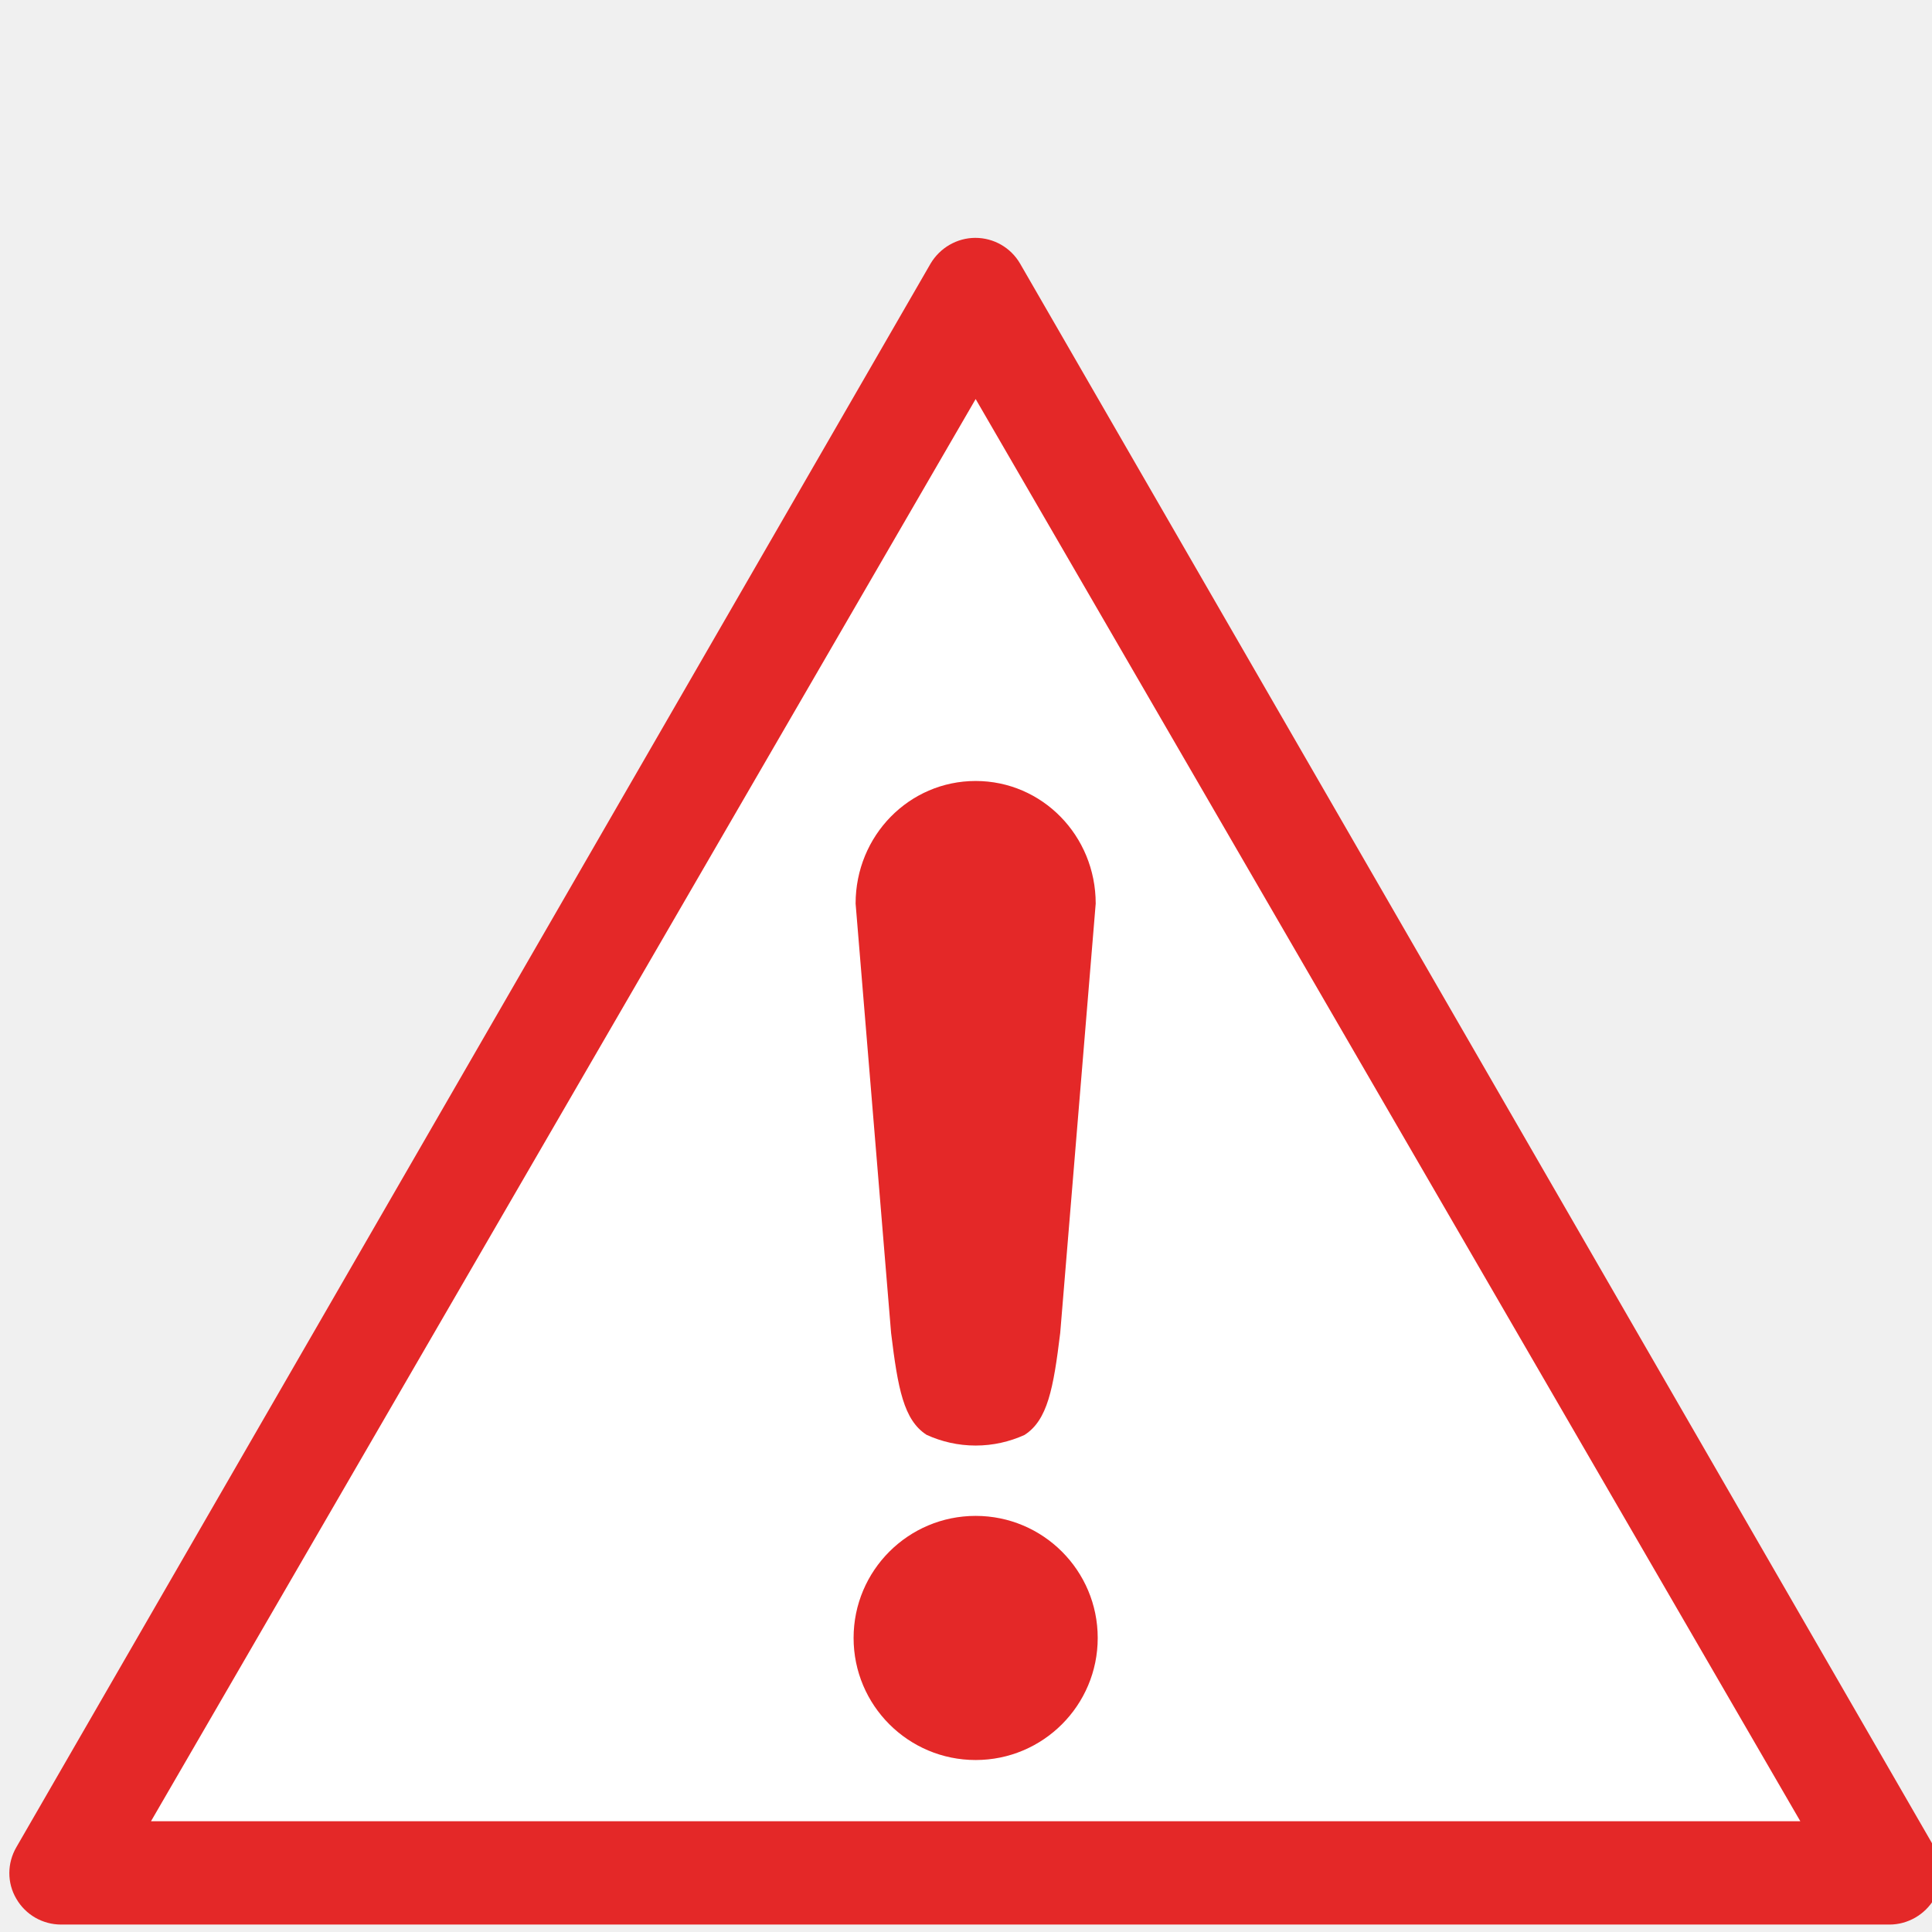
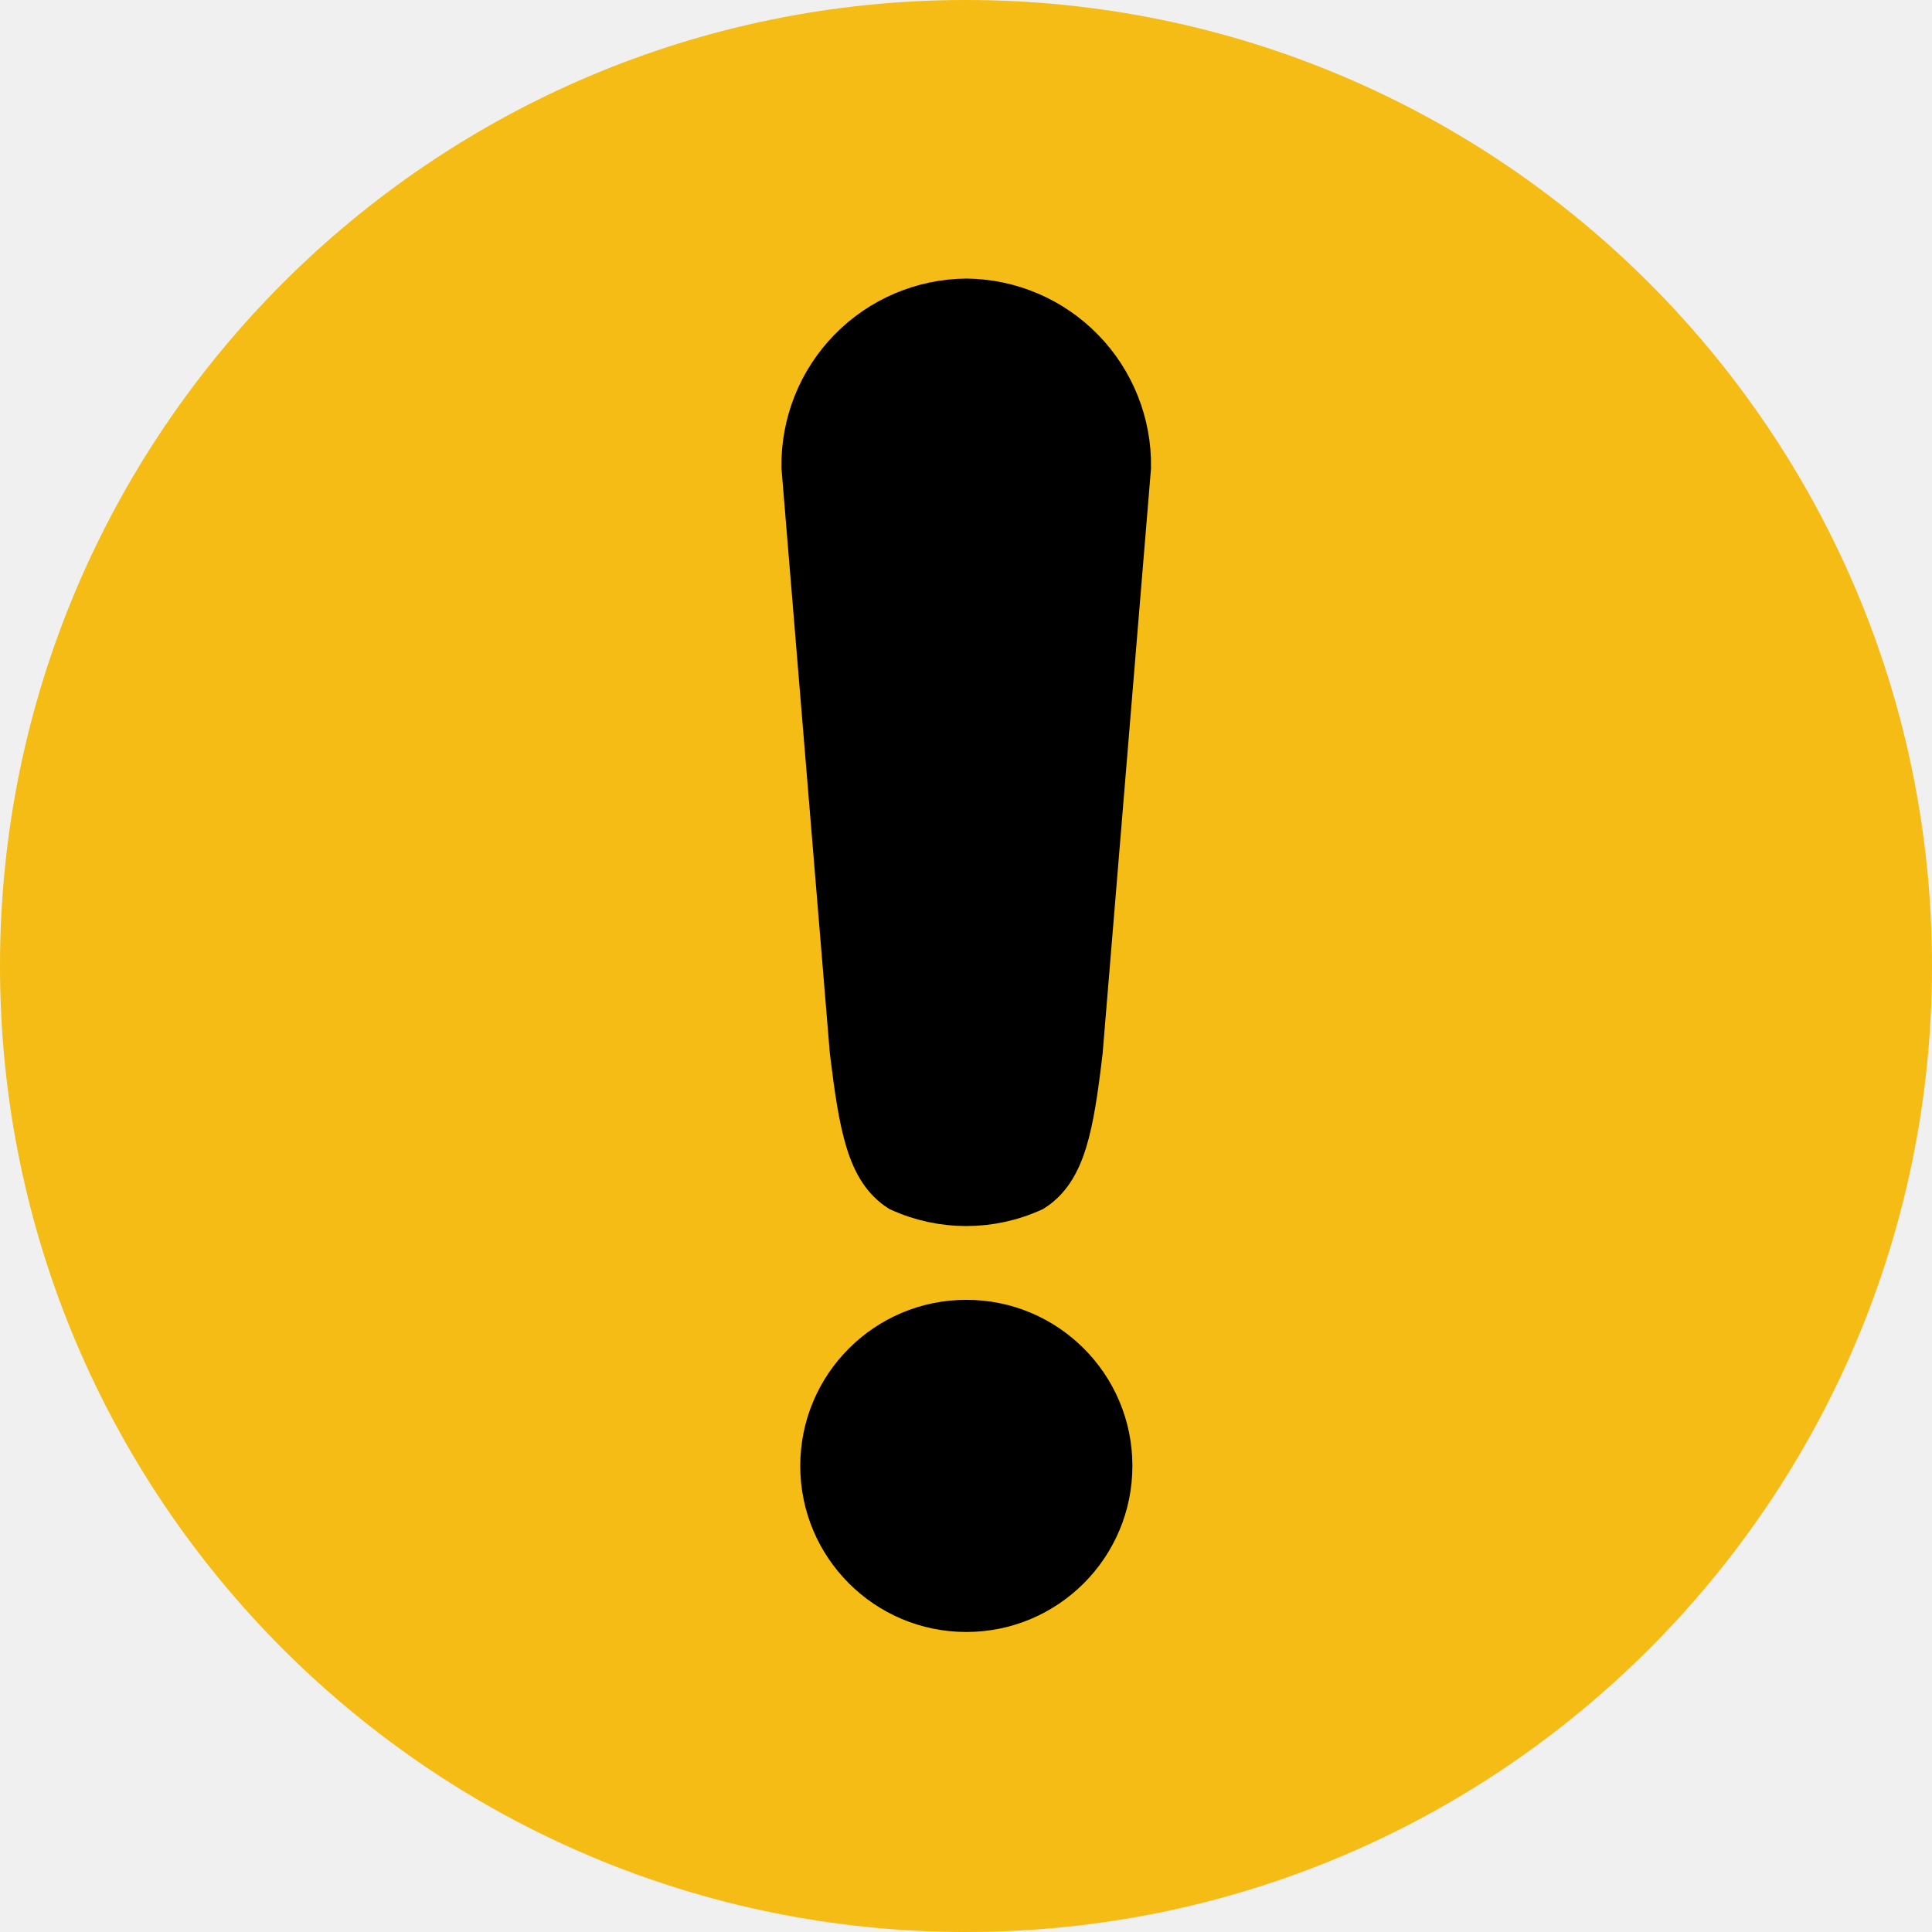
- <svg xmlns="http://www.w3.org/2000/svg" version="1.1" width="18" height="18" viewBox="0 0 360 363.462" id="svg3069">
-   <defs id="defs3073">
-     <path d="M 2.812,-1.046 A 3,3 0 0 1 0.5,2.958 V 4.512 A 10.5,10.5 0 0 1 2,25.308 v 0.558 A 15,15 0 0 0 14.797,8.543 15,15 0 0 0 23.401,-11.201 l -0.483,0.279 A 10.5,10.5 0 0 1 4.157,-1.823 Z m 3.415,8.871 a 10,10 0 0 1 -12.453,0 9.5,9.5 0 0 0 -2.176,2.742 13.5,13.5 0 0 0 16.804,0 A 10,10 0 0 0 6.226,7.825 Z" transform="matrix(10,0,0,-10,260,260)" id="p" />
+ <svg xmlns="http://www.w3.org/2000/svg" width="24" height="24" viewBox="0 0 24 24">
+   <defs>
+     <style>.a{fill:none;}.b{fill:#f5bc15;}.c{stroke:#000;stroke-linecap:square;stroke-width:0.537px;}</style>
  </defs>
-   <path d="M 362.168,347.517 190.179,49.597 c -1.757,-3.03 -4.969,-4.848 -8.424,-4.848 -3.454,0 -6.666,1.879 -8.424,4.848 L 1.343,347.517 c -1.757,3.03 -1.757,6.727 0,9.696 1.757,3.03 4.969,4.848 8.424,4.848 H 353.745 c 3.454,0 6.666,-1.879 8.424,-4.848 1.757,-3.03 1.757,-6.727 0,-9.696 z" id="sign_border" style="stroke-width:0.606;fill:#e42828" />
-   <polygon points="555.875,491.5 43.875,491.5 299.875,48.2 " transform="matrix(0.6060217,0,0,0.6035459,0.08560217,45.98075)" id="polygon7" style="overflow:visible;fill:#ffffff;fill-opacity:1;stroke:none" />
-   <path d="m 204.78,308.144 a 22.963,22.963 0 1 1 -45.927,0 22.963,22.963 0 1 1 45.927,0 z" id="path1995" style="fill:#e42828;fill-opacity:1;stroke:none;stroke-width:0.387;stroke-linecap:square;stroke-miterlimit:4;stroke-dasharray:none;stroke-dashoffset:0;stroke-opacity:0.4" />
-   <path d="m 181.816,146.924 c -12.513,0 -22.585,10.286 -22.585,23.063 l 6.678,80.791 c 1.275,10.451 2.365,16.372 6.678,19.156 2.816,1.283 5.936,2.013 9.229,2.013 3.278,0 6.384,-0.722 9.189,-1.993 4.337,-2.777 5.439,-8.702 6.718,-19.176 l 6.678,-80.791 c 0,-12.777 -10.072,-23.063 -22.585,-23.063 z" id="rect1997" style="fill:#e42828;fill-opacity:1;stroke:none;stroke-width:0.537;stroke-linecap:square;stroke-miterlimit:4;stroke-dashoffset:0;stroke-opacity:1" />
+   <circle class="a" cx="12" cy="12" r="12" />
+   <circle class="b" cx="12" cy="12" r="12" />
+   <g transform="translate(9.942 3.729)">
+     <path d="M162.978,287.244a2.063,2.063,0,1,1-2.063-2.062A2.062,2.062,0,0,1,162.978,287.244Z" transform="translate(-158.853 -272.764)" />
+     <path class="c" d="M161.26,146.924A2.046,2.046,0,0,0,159.231,149l.6,7.256c.115.939.212,1.47.6,1.721a1.991,1.991,0,0,0,1.654,0c.39-.249.489-.782.6-1.722l.6-7.256A2.046,2.046,0,0,0,161.26,146.924Z" transform="translate(-159.197 -146.924)" />
+   </g>
</svg>
